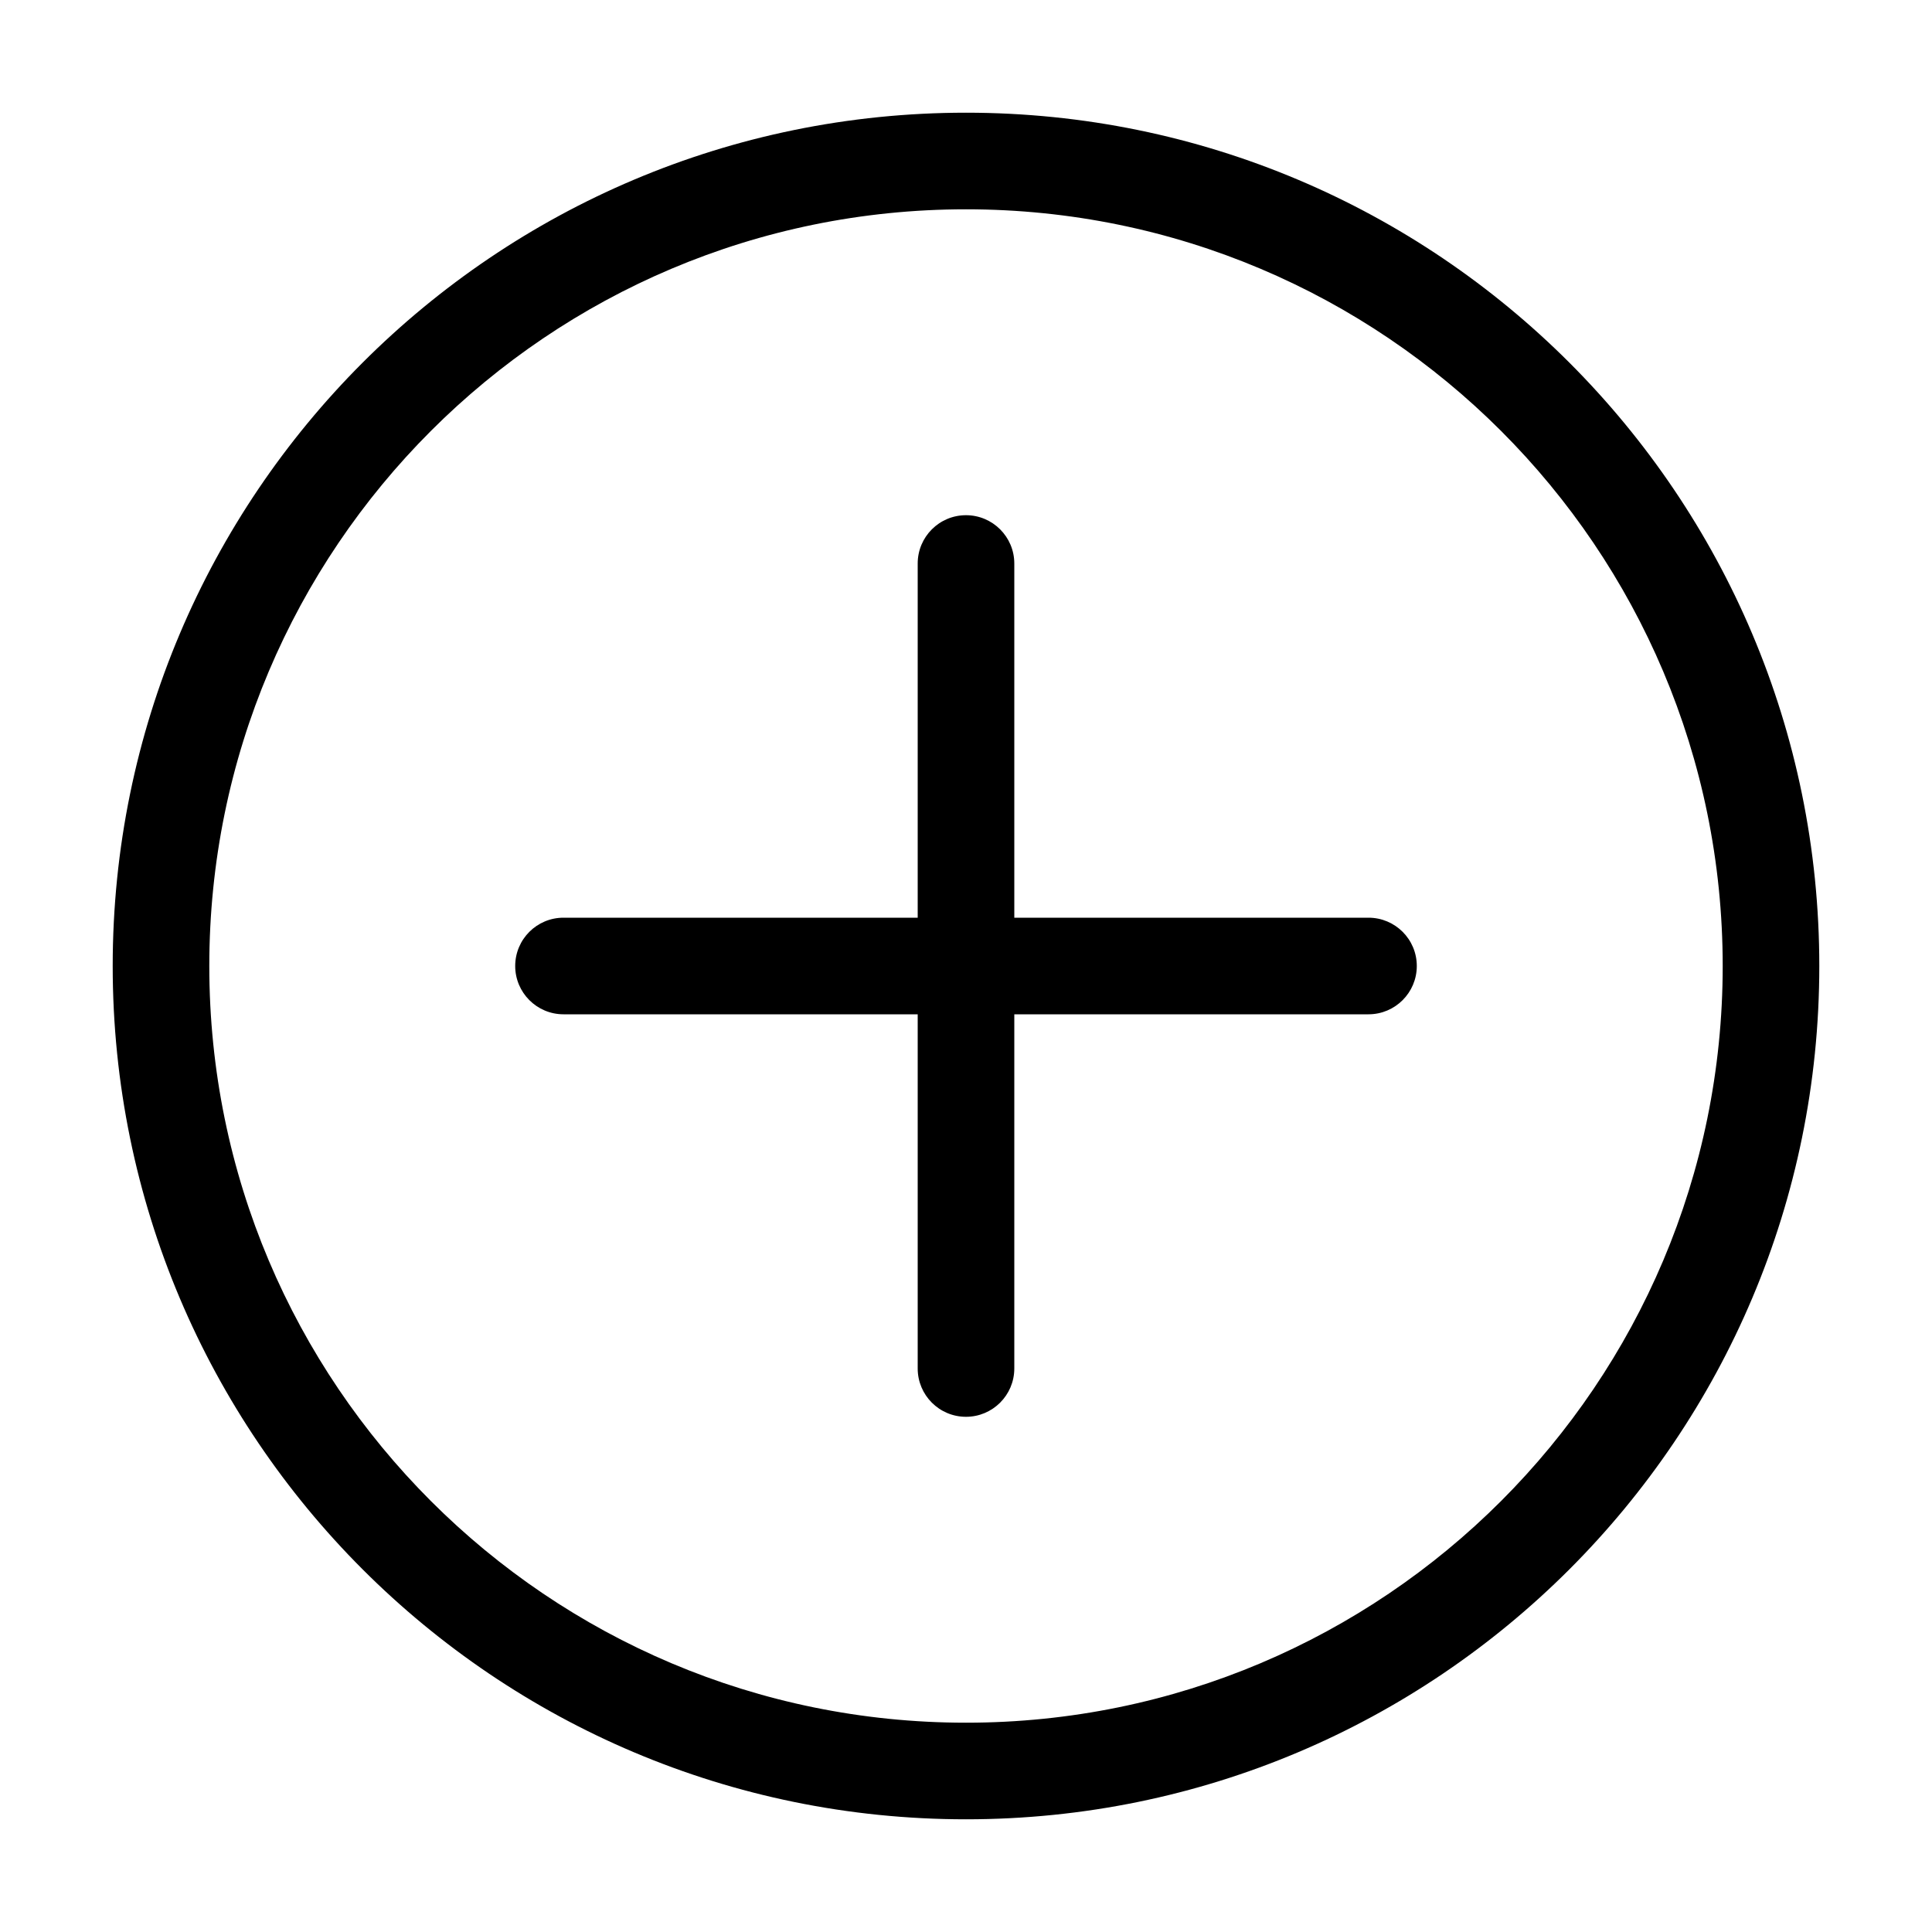
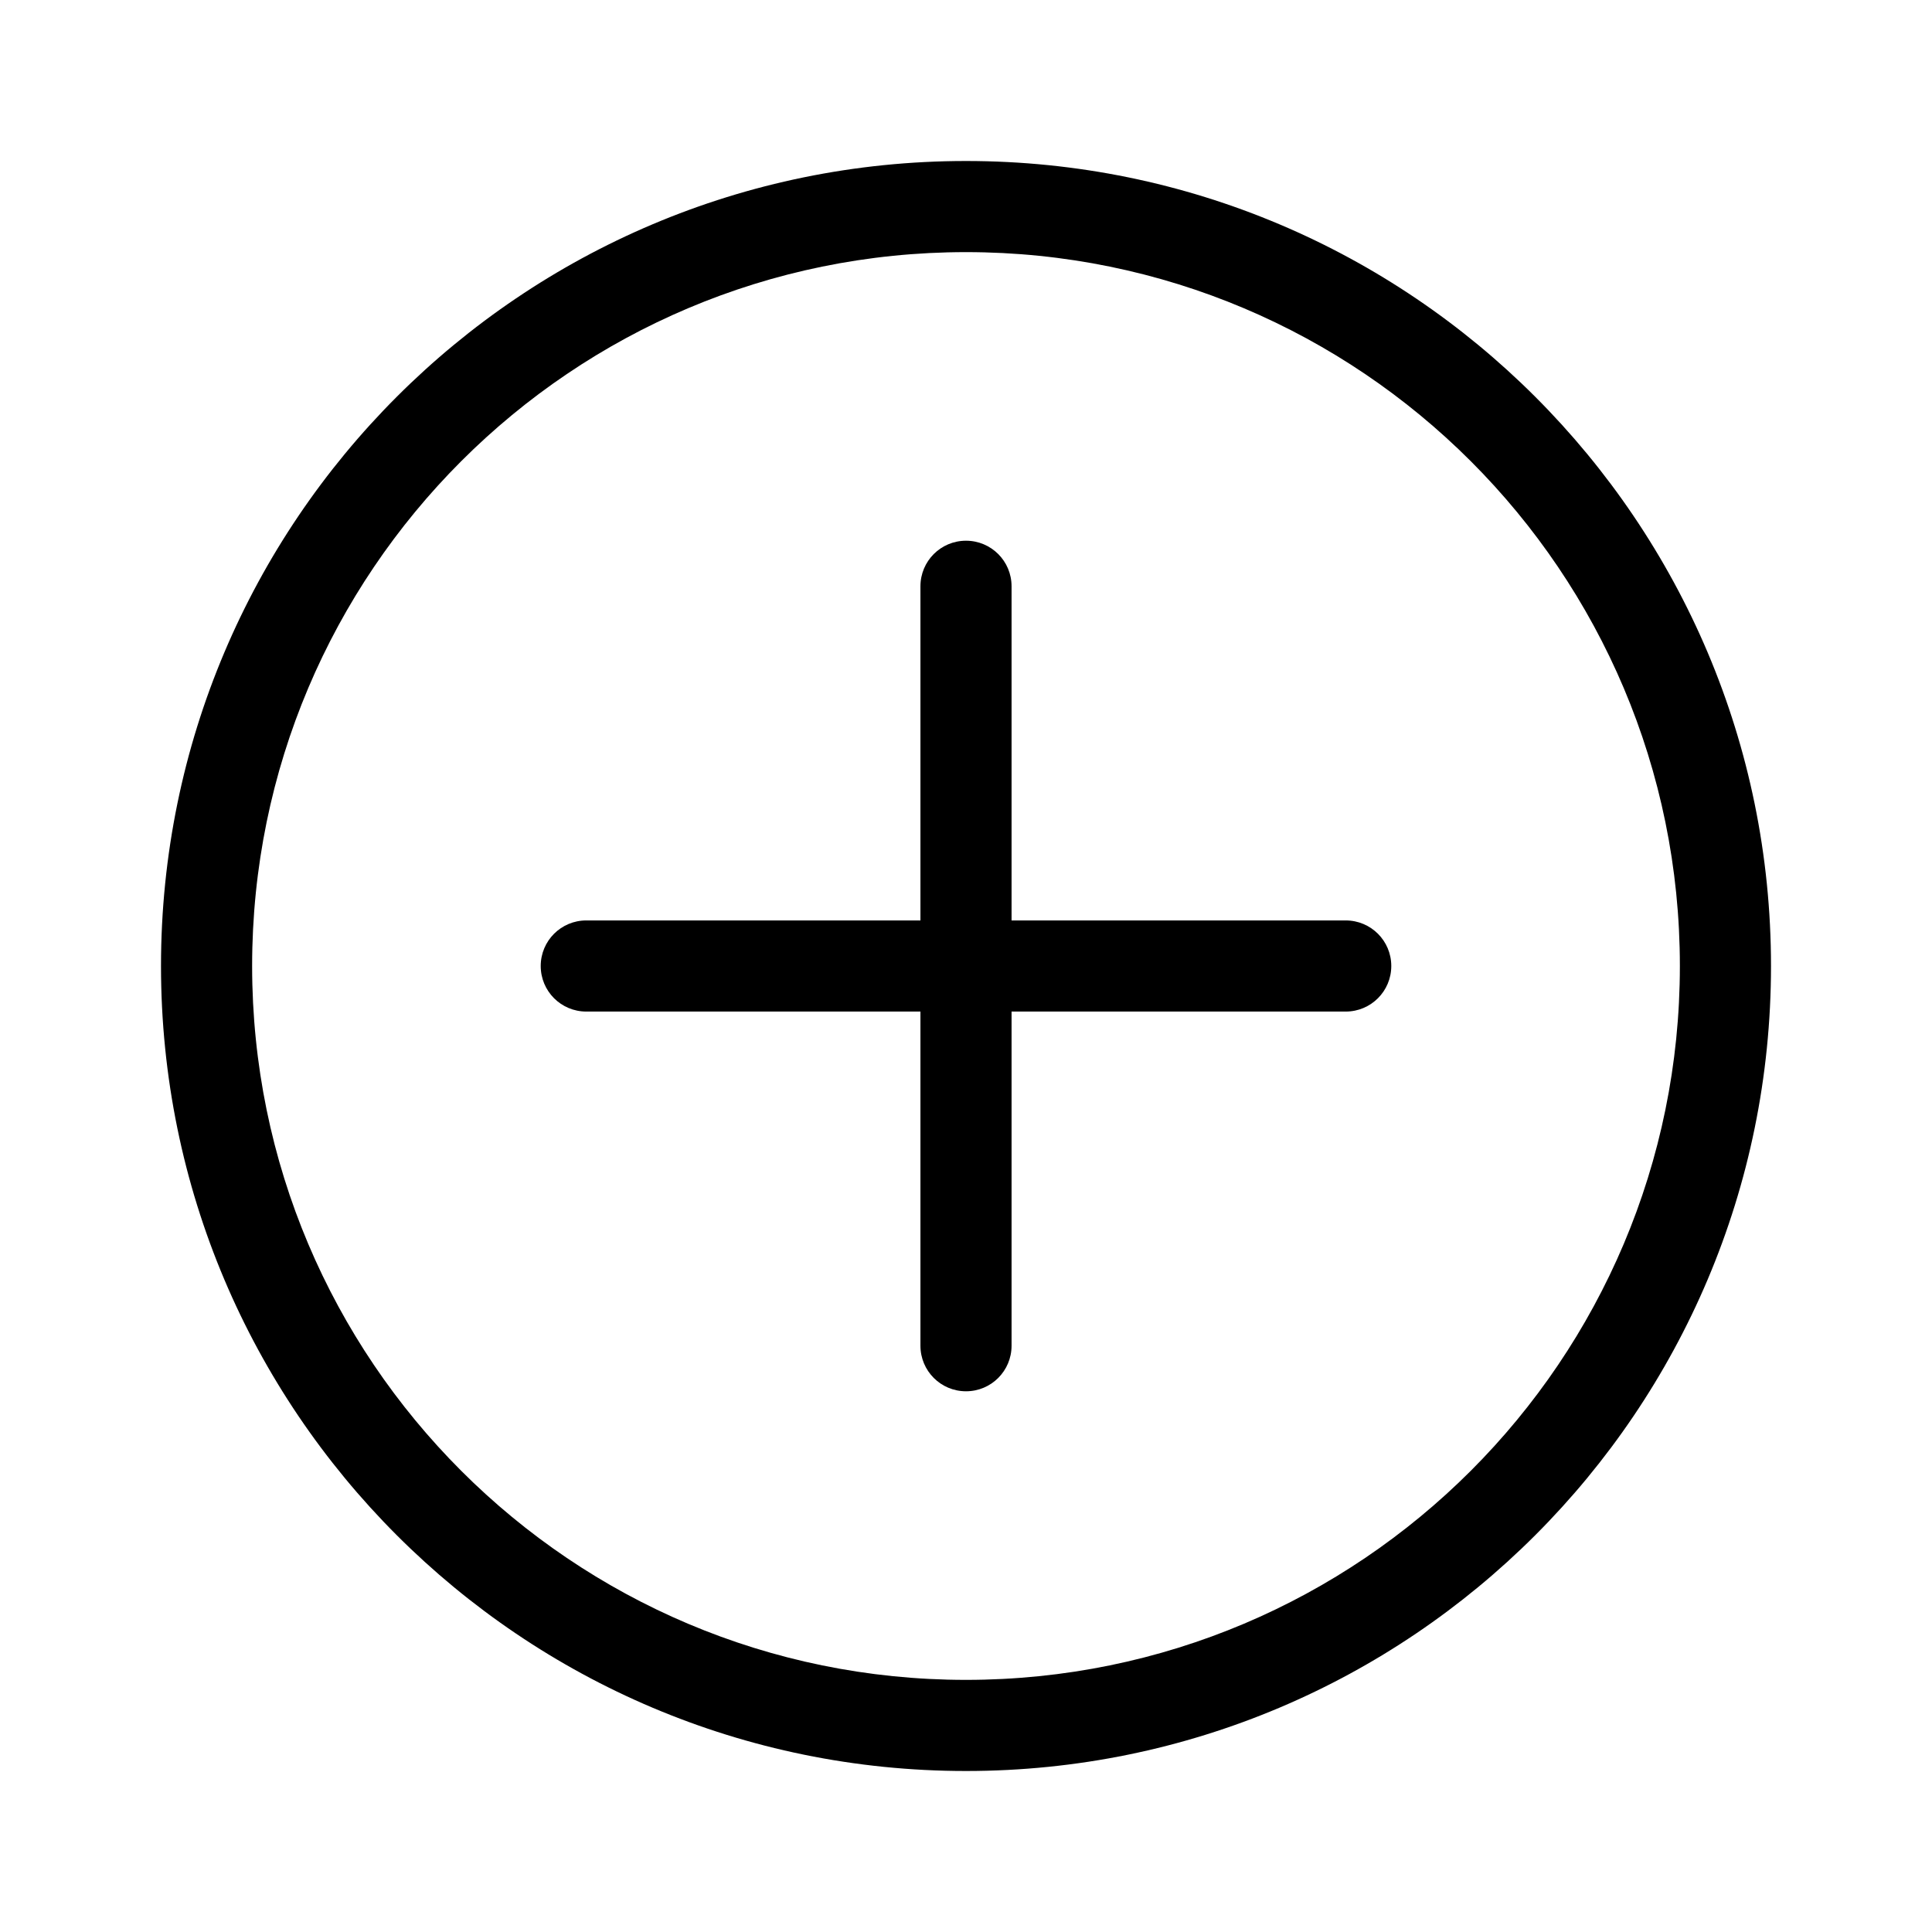
<svg xmlns="http://www.w3.org/2000/svg" width="24" height="24" viewBox="0 0 24 24" fill="none" data-karrot-ui-icon="true">
-   <path d="M6.4 12C6.4 11.668 6.669 11.4 7 11.4H11.4V7C11.4 6.669 11.668 6.4 12 6.4C12.331 6.4 12.6 6.669 12.6 7V11.4H17C17.331 11.4 17.6 11.668 17.6 12C17.6 12.331 17.331 12.6 17 12.6H12.6V17C12.6 17.331 12.331 17.6 12 17.6C11.668 17.6 11.4 17.331 11.4 17V12.6H7C6.669 12.6 6.4 12.331 6.4 12Z" fill="currentColor" />
-   <path fill-rule="evenodd" clip-rule="evenodd" d="M1.4 12C1.4 6.146 6.146 1.4 12 1.4C17.854 1.4 22.6 6.146 22.6 12C22.6 17.854 17.854 22.6 12 22.6C6.146 22.6 1.4 17.854 1.4 12ZM12 2.6C6.808 2.6 2.6 6.808 2.6 12C2.6 17.191 6.808 21.4 12 21.4C17.191 21.4 21.4 17.191 21.4 12C21.4 6.808 17.191 2.6 12 2.6Z" fill="currentColor" />
+   <path d="M6.717 12C6.717 11.687 6.97 11.434 7.283 11.434H11.434V7.283C11.434 6.97 11.687 6.717 12 6.717C12.313 6.717 12.566 6.97 12.566 7.283V11.434H16.717C17.03 11.434 17.283 11.687 17.283 12C17.283 12.313 17.03 12.566 16.717 12.566H12.566V16.717C12.566 17.03 12.313 17.283 12 17.283C11.687 17.283 11.434 17.03 11.434 16.717V12.566H7.283C6.97 12.566 6.717 12.313 6.717 12Z" fill="currentColor" />
+   <path fill-rule="evenodd" clip-rule="evenodd" d="M2 12C2 6.477 6.477 2 12 2C17.523 2 22 6.477 22 12C22 17.523 17.523 22 12 22C6.477 22 2 17.523 2 12ZM12 3.132C7.102 3.132 3.132 7.102 3.132 12C3.132 16.898 7.102 20.868 12 20.868C16.898 20.868 20.868 16.898 20.868 12C20.868 7.102 16.898 3.132 12 3.132Z" fill="currentColor" />
</svg>
